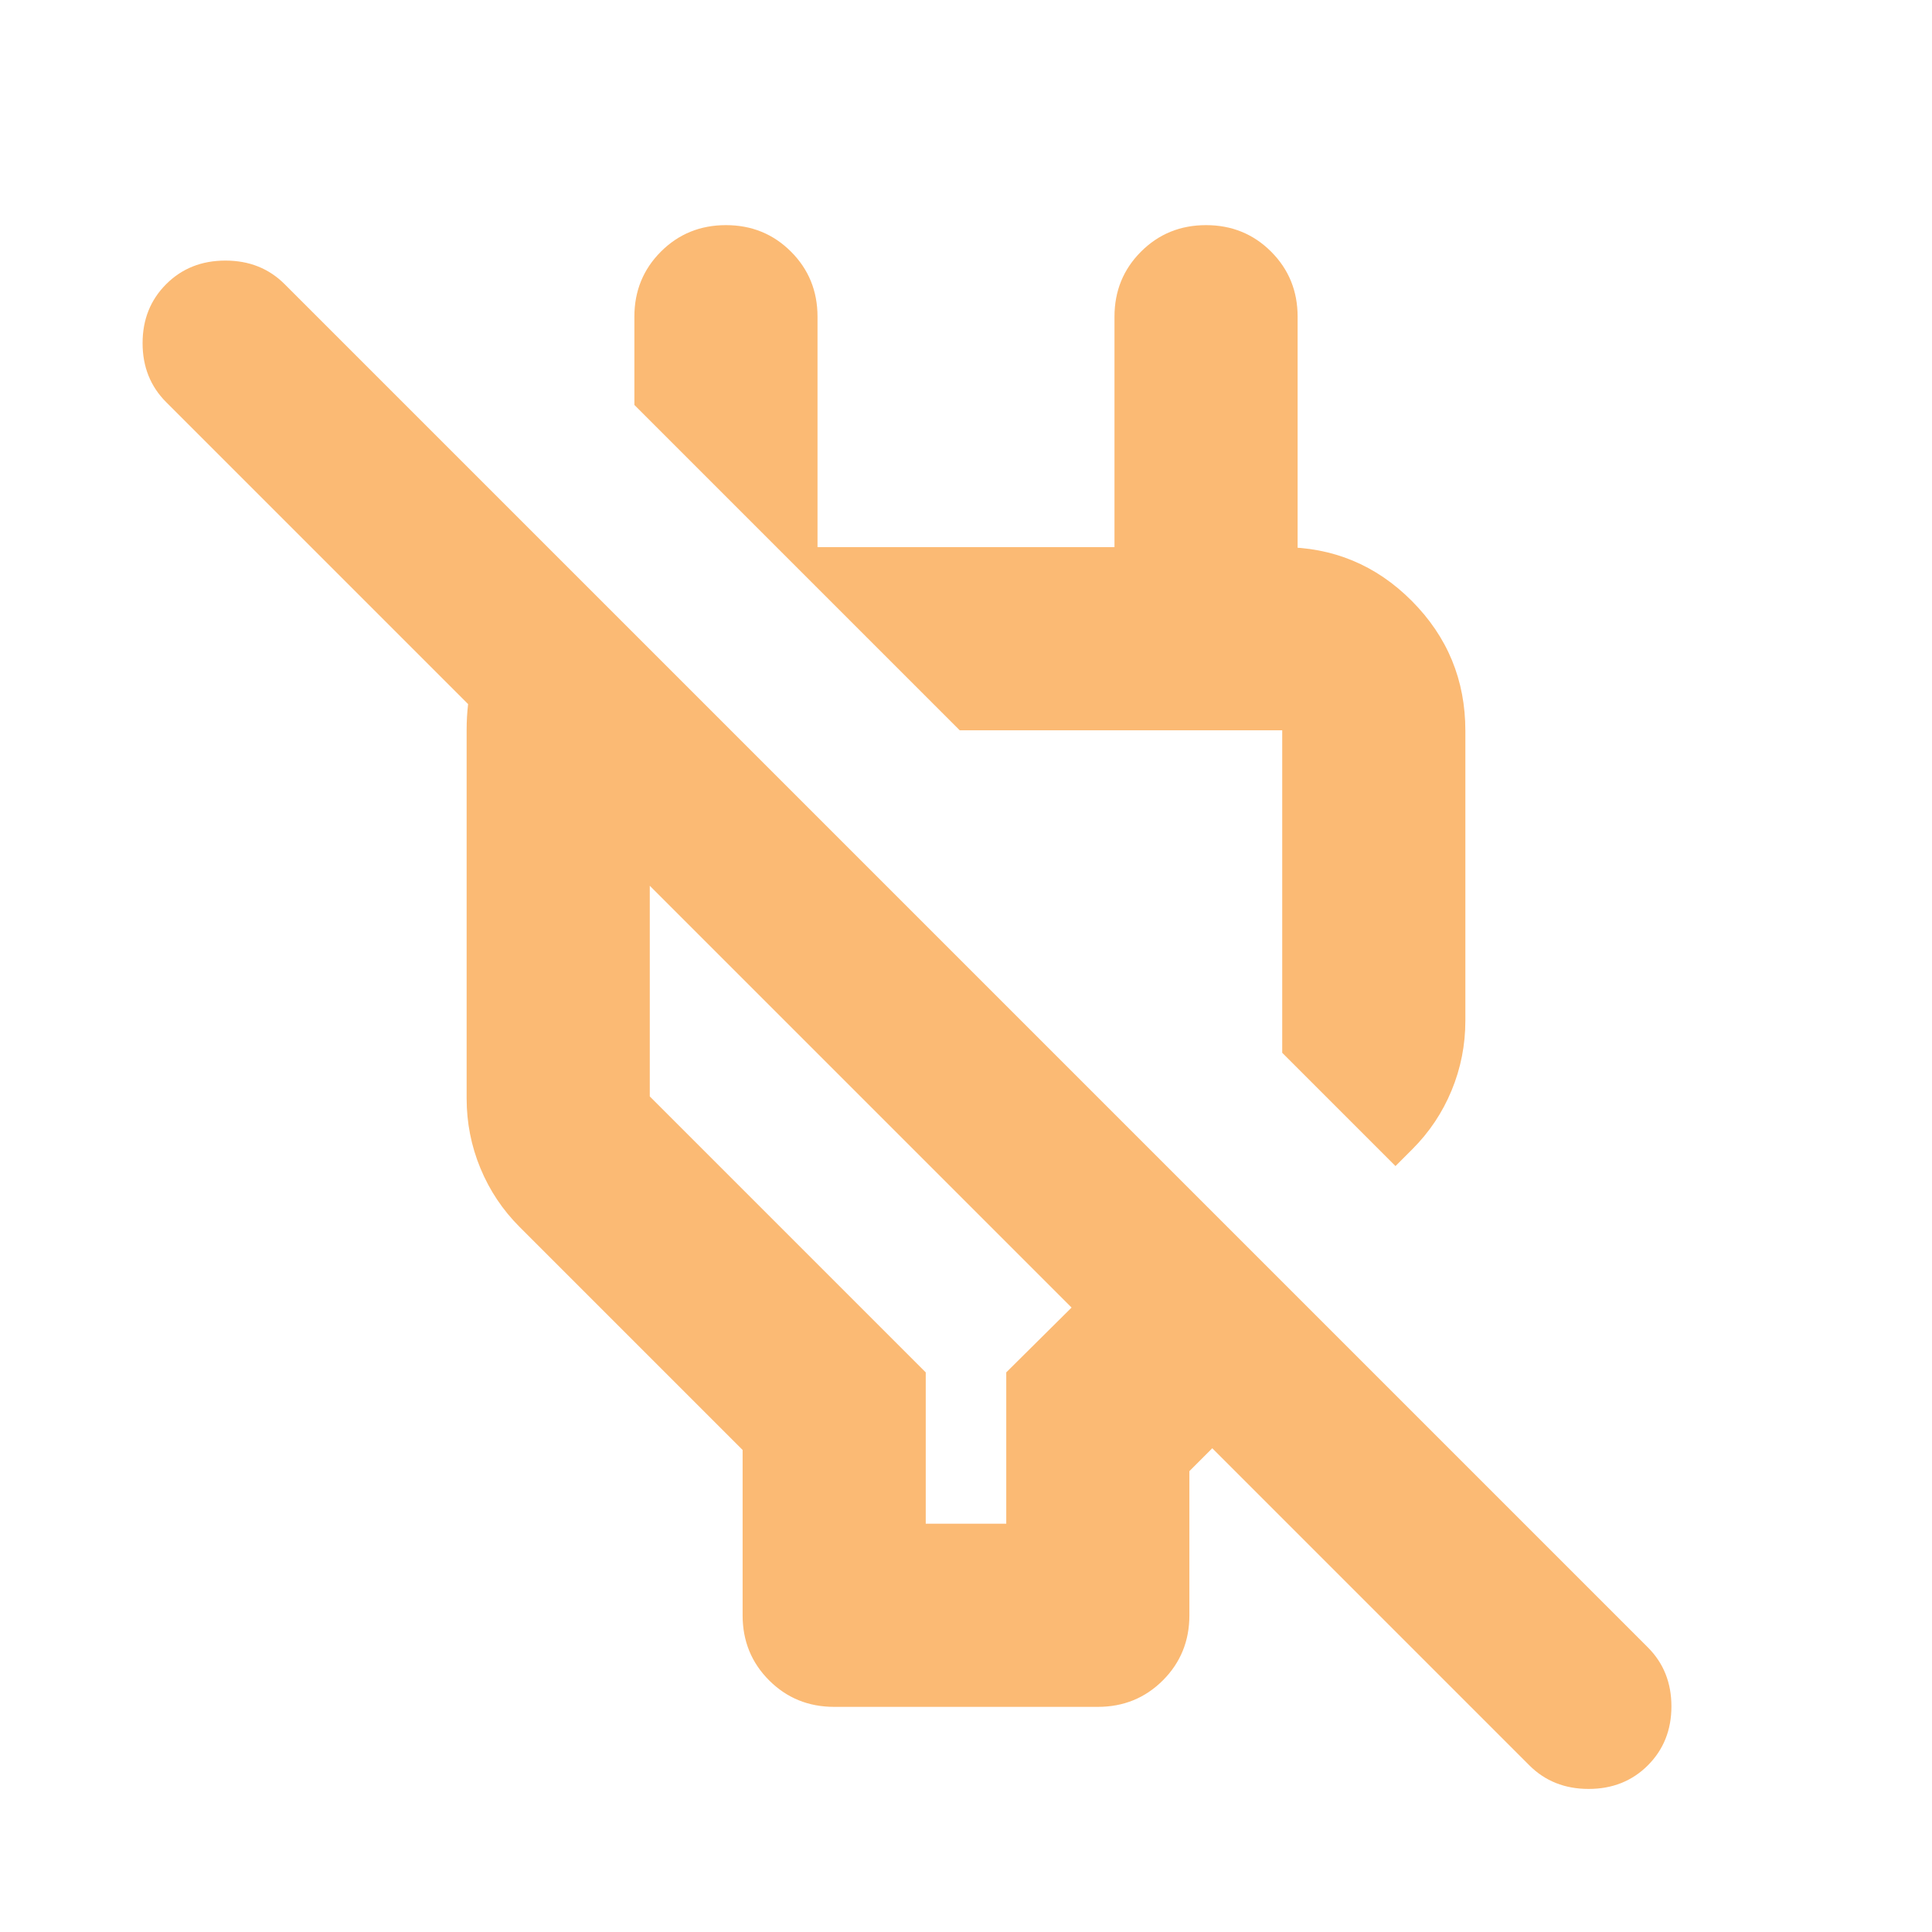
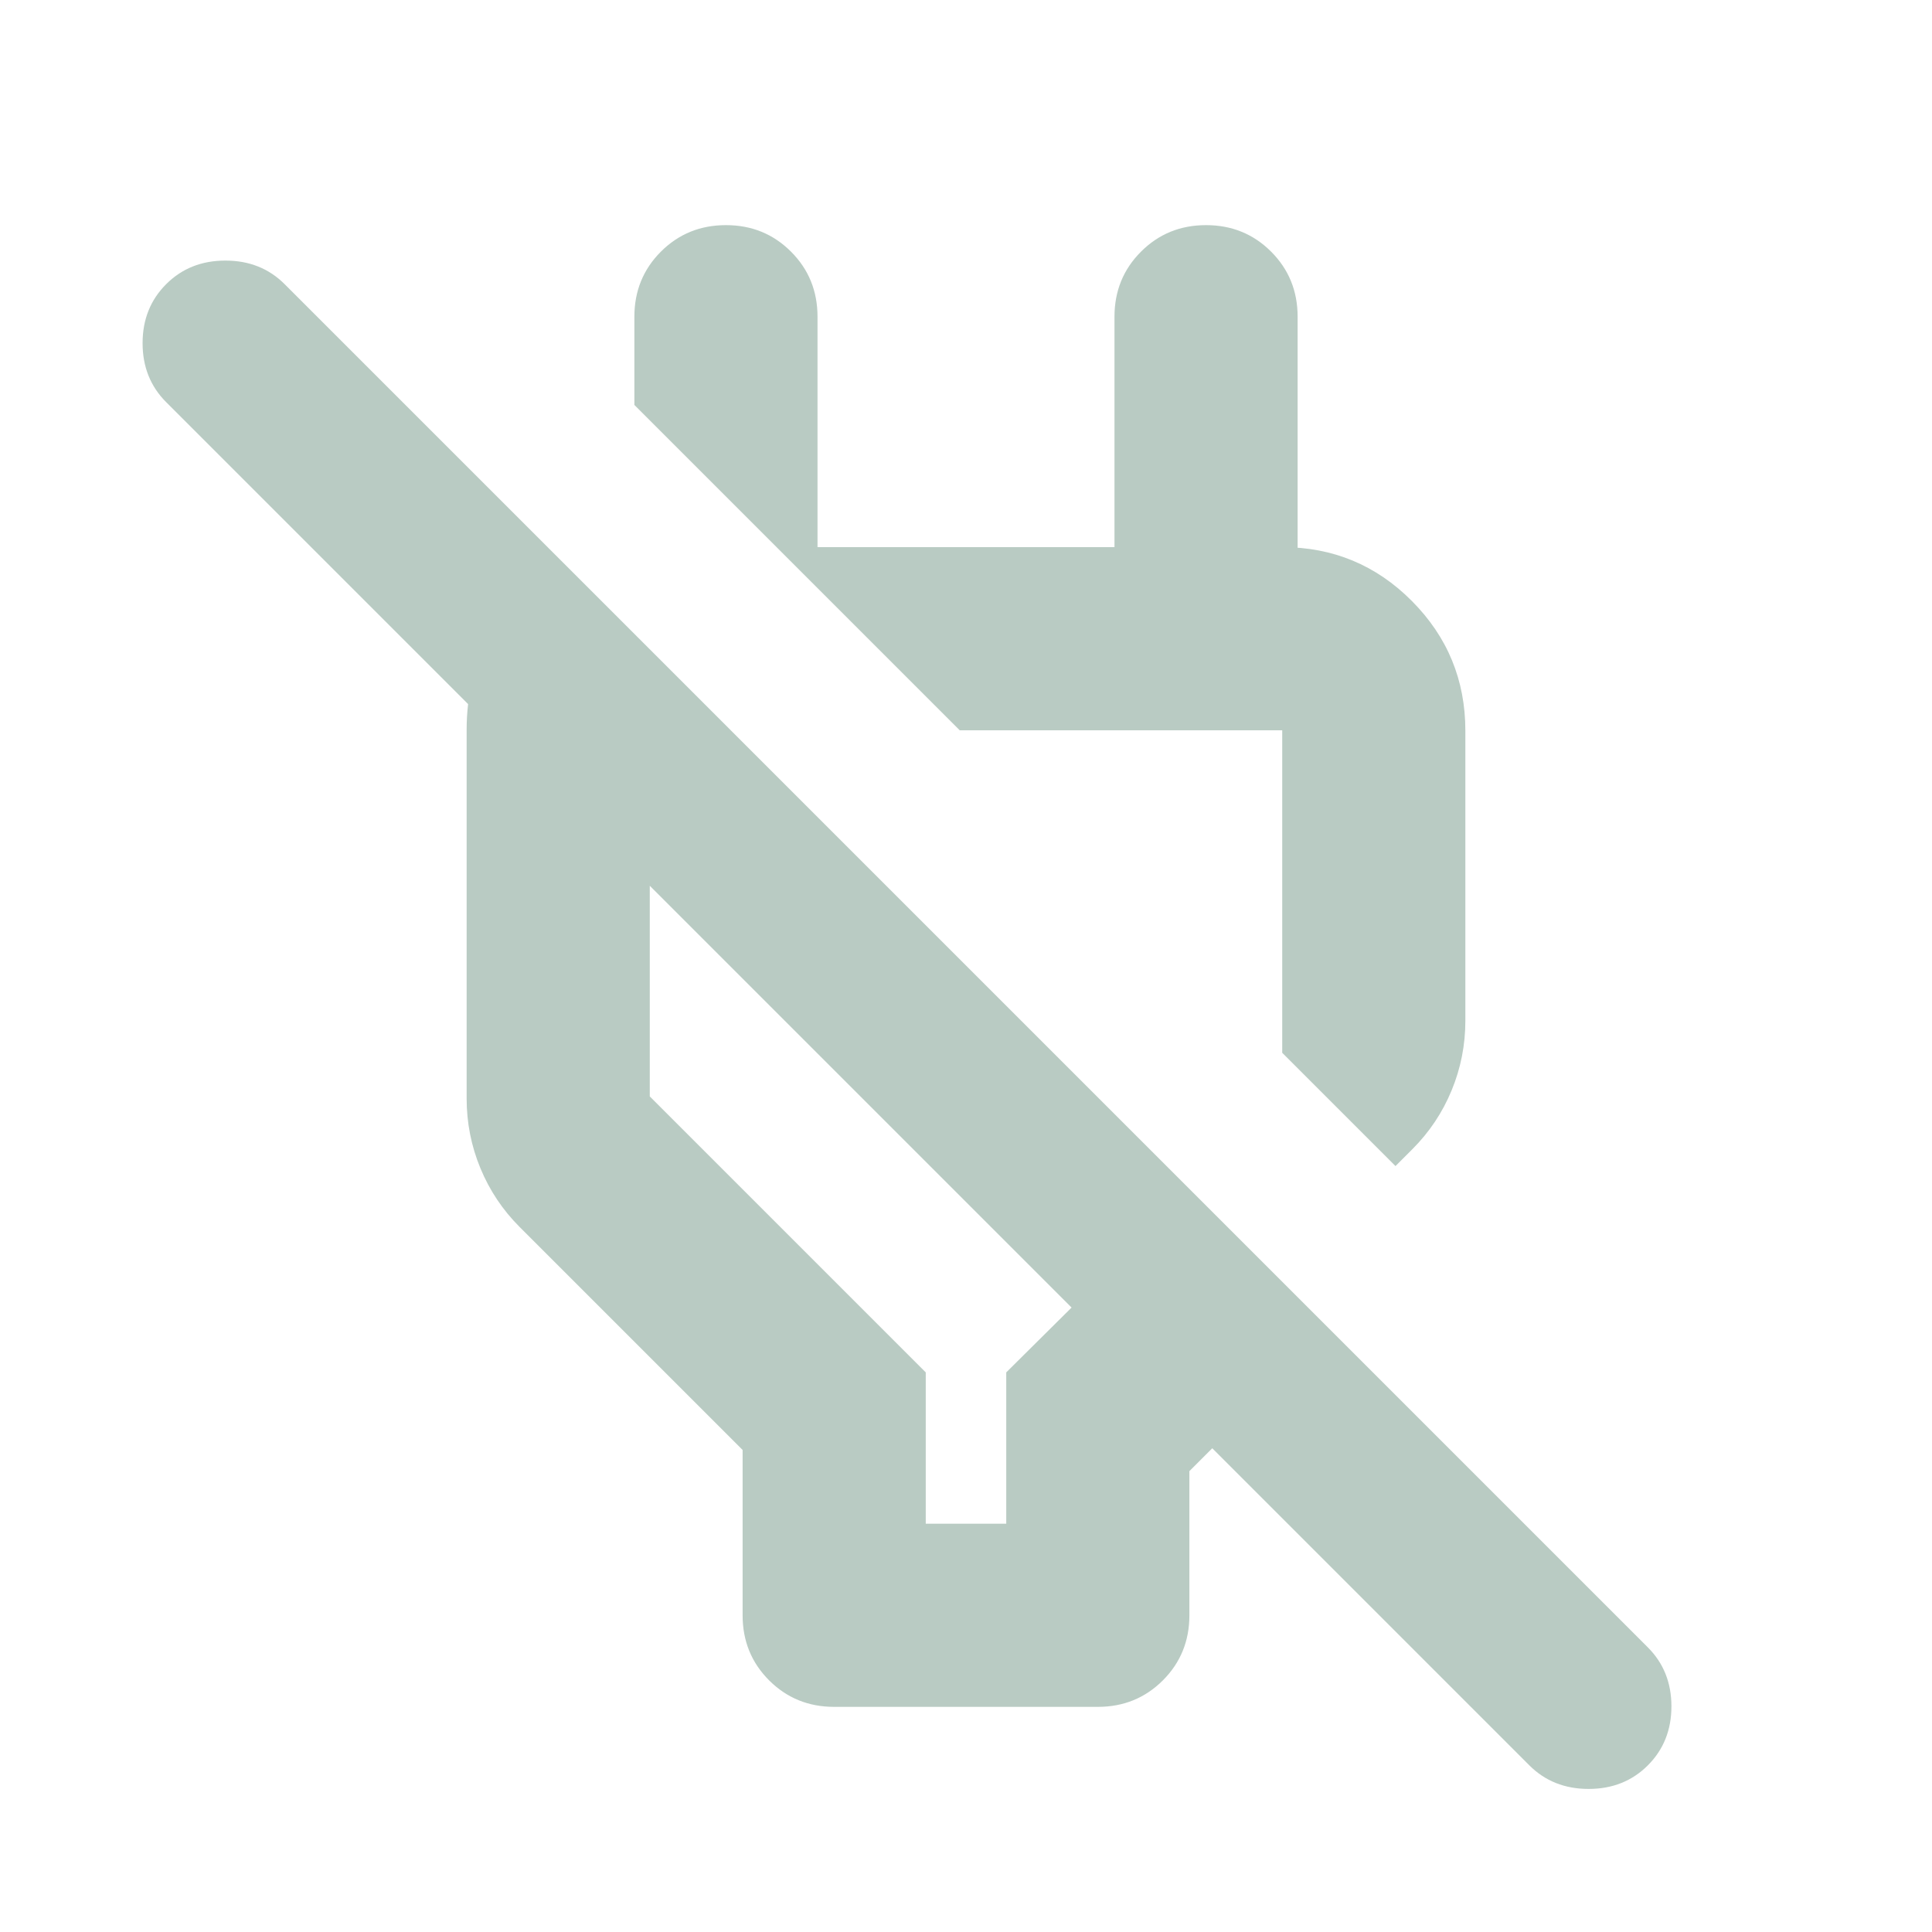
- <svg xmlns="http://www.w3.org/2000/svg" height="500px" viewBox="0 -960 960 960" width="500px" fill="#fbba74">
+ <svg xmlns="http://www.w3.org/2000/svg" height="500px" viewBox="0 -960 960 960" width="500px" fill="#b9cbc3">
  <path d="M414.5-111.87q-19.15 0-32.33-13.17Q369-138.22 369-157.37v-82.15L258.22-350.3q-12.68-12.68-19.51-29.21-6.84-16.53-6.84-34.69v-183.17q0-26.15 11.84-49.06 11.83-22.92 34.75-35.35l84.65 84.65h-40.24v181.93L460-278.07v75.2h40v-75.2l32.46-32.21L82.57-760.17q-11.72-11.72-11.72-29.32t11.72-29.31q11.71-11.72 29.43-11.72t29.43 11.72L818.8-141.43q11.72 11.71 11.72 29.31 0 17.6-11.72 29.32-11.71 11.71-29.43 11.71T759.93-82.8L602.37-240.37 591-229v71.63q0 19.15-13.17 32.33-13.18 13.17-32.33 13.17h-131Zm278.91-268.72-56.28-56.28v-160.26H476.87L315.22-758.78v-43.85q0-19.15 13.17-32.33 13.18-13.17 32.33-13.17t32.32 13.17q13.18 13.18 13.18 32.33v114.5h147.56v-114.5q0-19.15 13.18-32.33 13.17-13.17 32.32-13.17t32.33 13.17q13.17 13.18 13.17 32.33v159.76l-45.5-45.26h37.85q37.78 0 64.39 26.73t26.61 64.51v144.04q0 18.15-6.84 34.69-6.83 16.53-19.51 29.2l-8.37 8.37ZM558-515.76ZM427.28-414.7Z" />
</svg>
